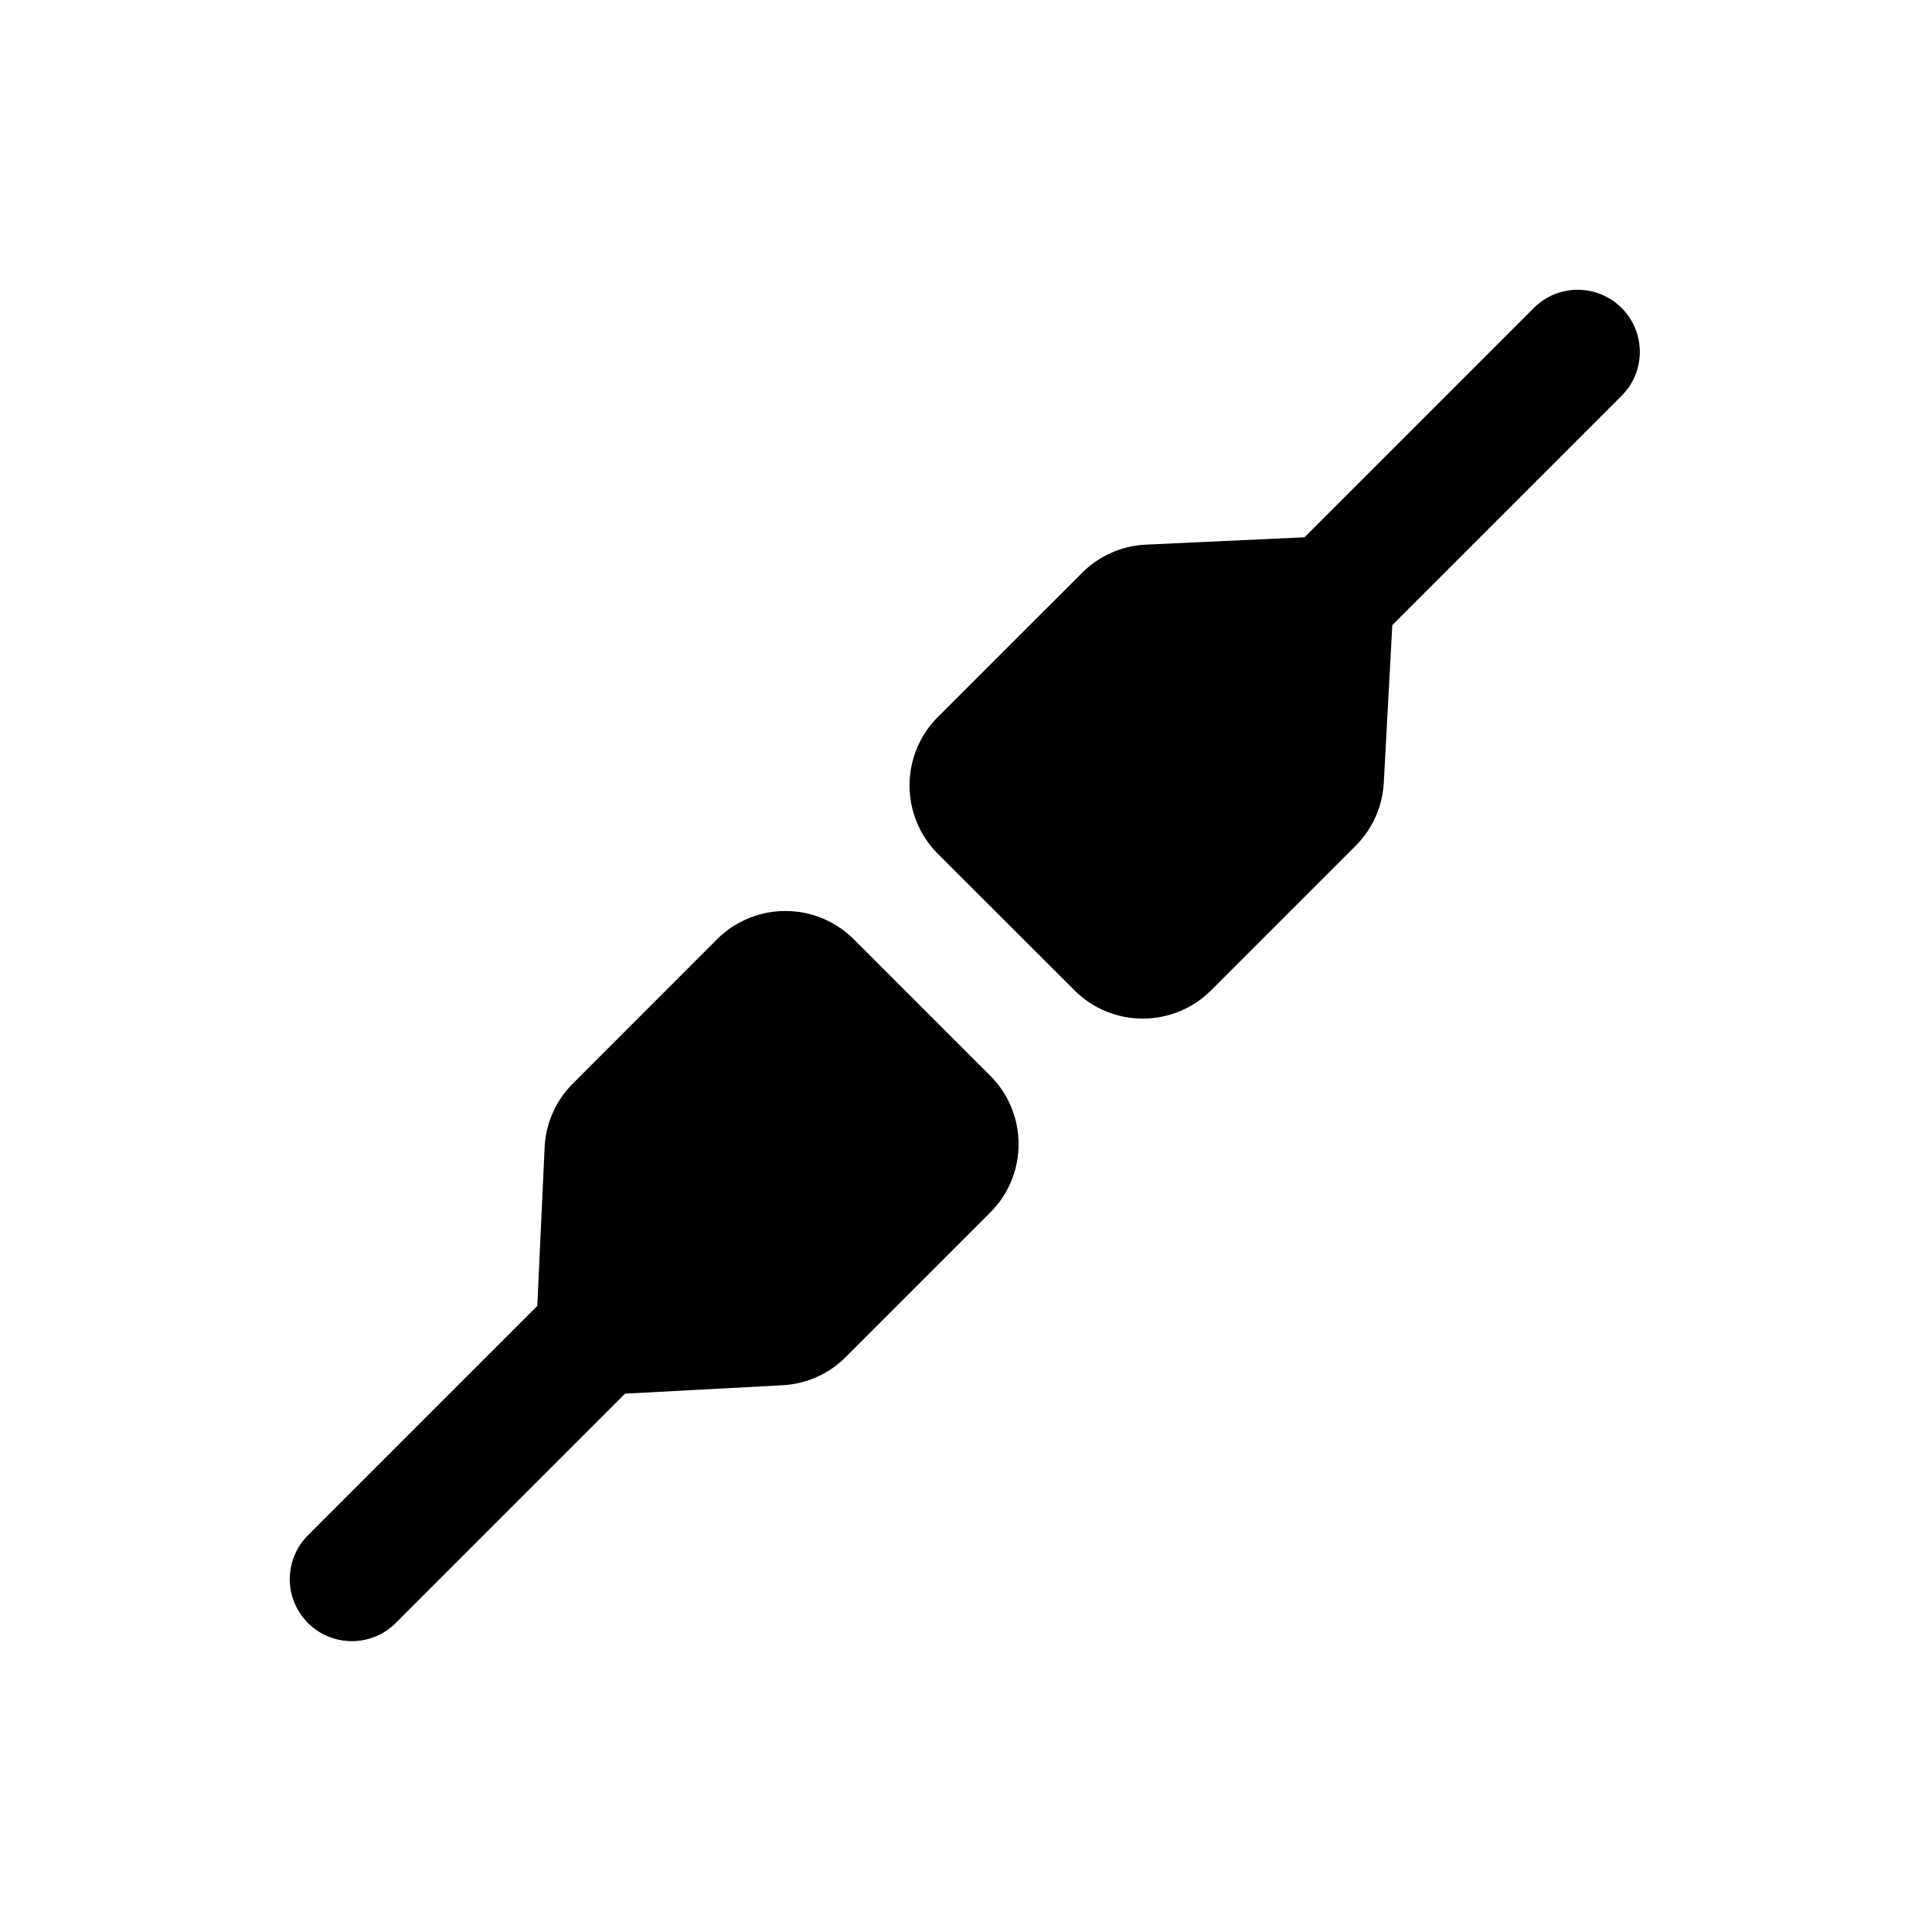
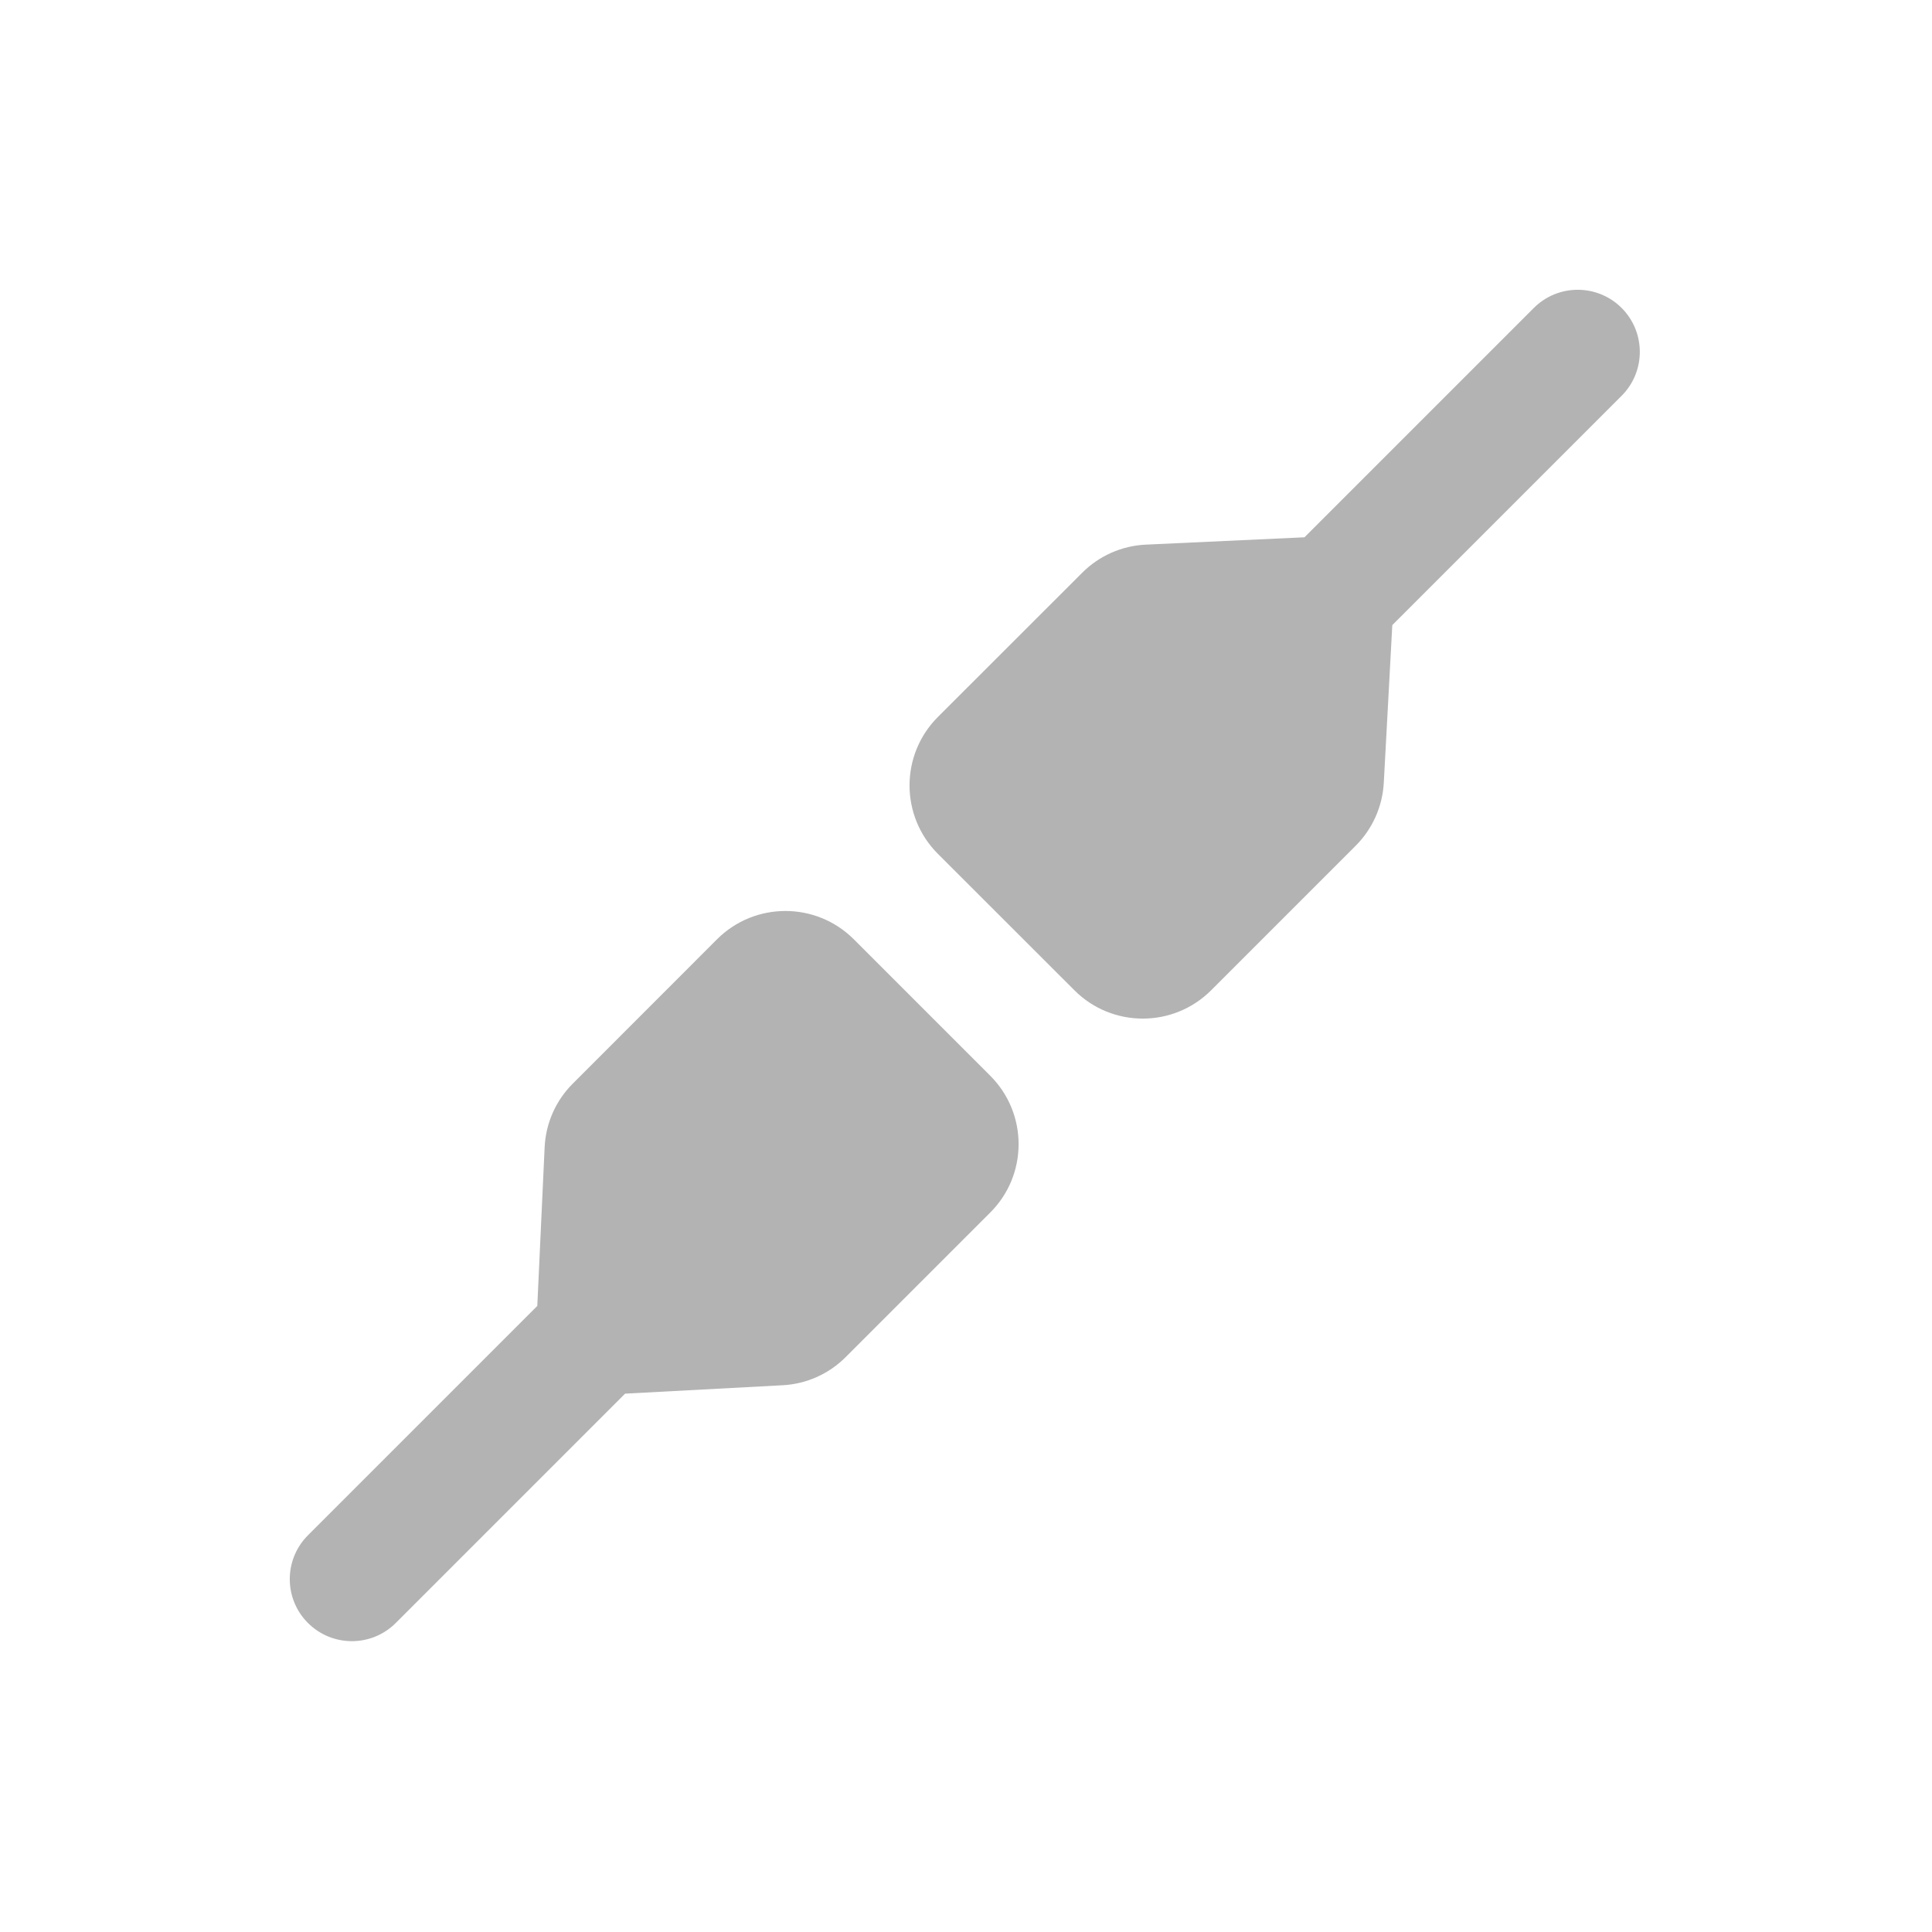
<svg xmlns="http://www.w3.org/2000/svg" width="20" height="20" viewBox="0 0 20 20">
-   <path fill-rule="evenodd" d="M8.838,9.723 L10.252,11.137 C10.642,11.528 10.642,12.161 10.252,12.551 L8.755,14.048 C8.581,14.223 8.348,14.327 8.102,14.34 L6.471,14.427 L4.097,16.801 C3.846,17.052 3.439,17.052 3.188,16.801 C2.937,16.551 2.937,16.144 3.188,15.893 L5.562,13.519 L5.638,11.878 C5.649,11.629 5.753,11.393 5.93,11.217 L7.423,9.723 C7.814,9.333 8.447,9.333 8.838,9.723 Z M15.878,3.188 C16.129,2.937 16.536,2.937 16.787,3.188 C17.038,3.439 17.038,3.846 16.787,4.097 L16.787,4.097 L14.413,6.471 L14.325,8.102 C14.312,8.348 14.208,8.581 14.034,8.755 L14.034,8.755 L12.537,10.252 C12.146,10.642 11.513,10.642 11.123,10.252 L11.123,10.252 L9.708,8.838 C9.318,8.447 9.318,7.814 9.708,7.423 L9.708,7.423 L11.202,5.93 C11.378,5.753 11.614,5.649 11.863,5.638 L11.863,5.638 L13.504,5.562 Z" />
+   <path fill-opacity=".3" fill-rule="evenodd" d="M8.838,9.723 L10.252,11.137 C10.642,11.528 10.642,12.161 10.252,12.551 L8.755,14.048 C8.581,14.223 8.348,14.327 8.102,14.34 L6.471,14.427 L4.097,16.801 C3.846,17.052 3.439,17.052 3.188,16.801 C2.937,16.551 2.937,16.144 3.188,15.893 L5.562,13.519 L5.638,11.878 C5.649,11.629 5.753,11.393 5.93,11.217 L7.423,9.723 C7.814,9.333 8.447,9.333 8.838,9.723 Z M15.878,3.188 C16.129,2.937 16.536,2.937 16.787,3.188 C17.038,3.439 17.038,3.846 16.787,4.097 L16.787,4.097 L14.413,6.471 L14.325,8.102 C14.312,8.348 14.208,8.581 14.034,8.755 L14.034,8.755 L12.537,10.252 C12.146,10.642 11.513,10.642 11.123,10.252 L11.123,10.252 L9.708,8.838 C9.318,8.447 9.318,7.814 9.708,7.423 L9.708,7.423 L11.202,5.93 C11.378,5.753 11.614,5.649 11.863,5.638 L11.863,5.638 L13.504,5.562 Z" />
</svg>
